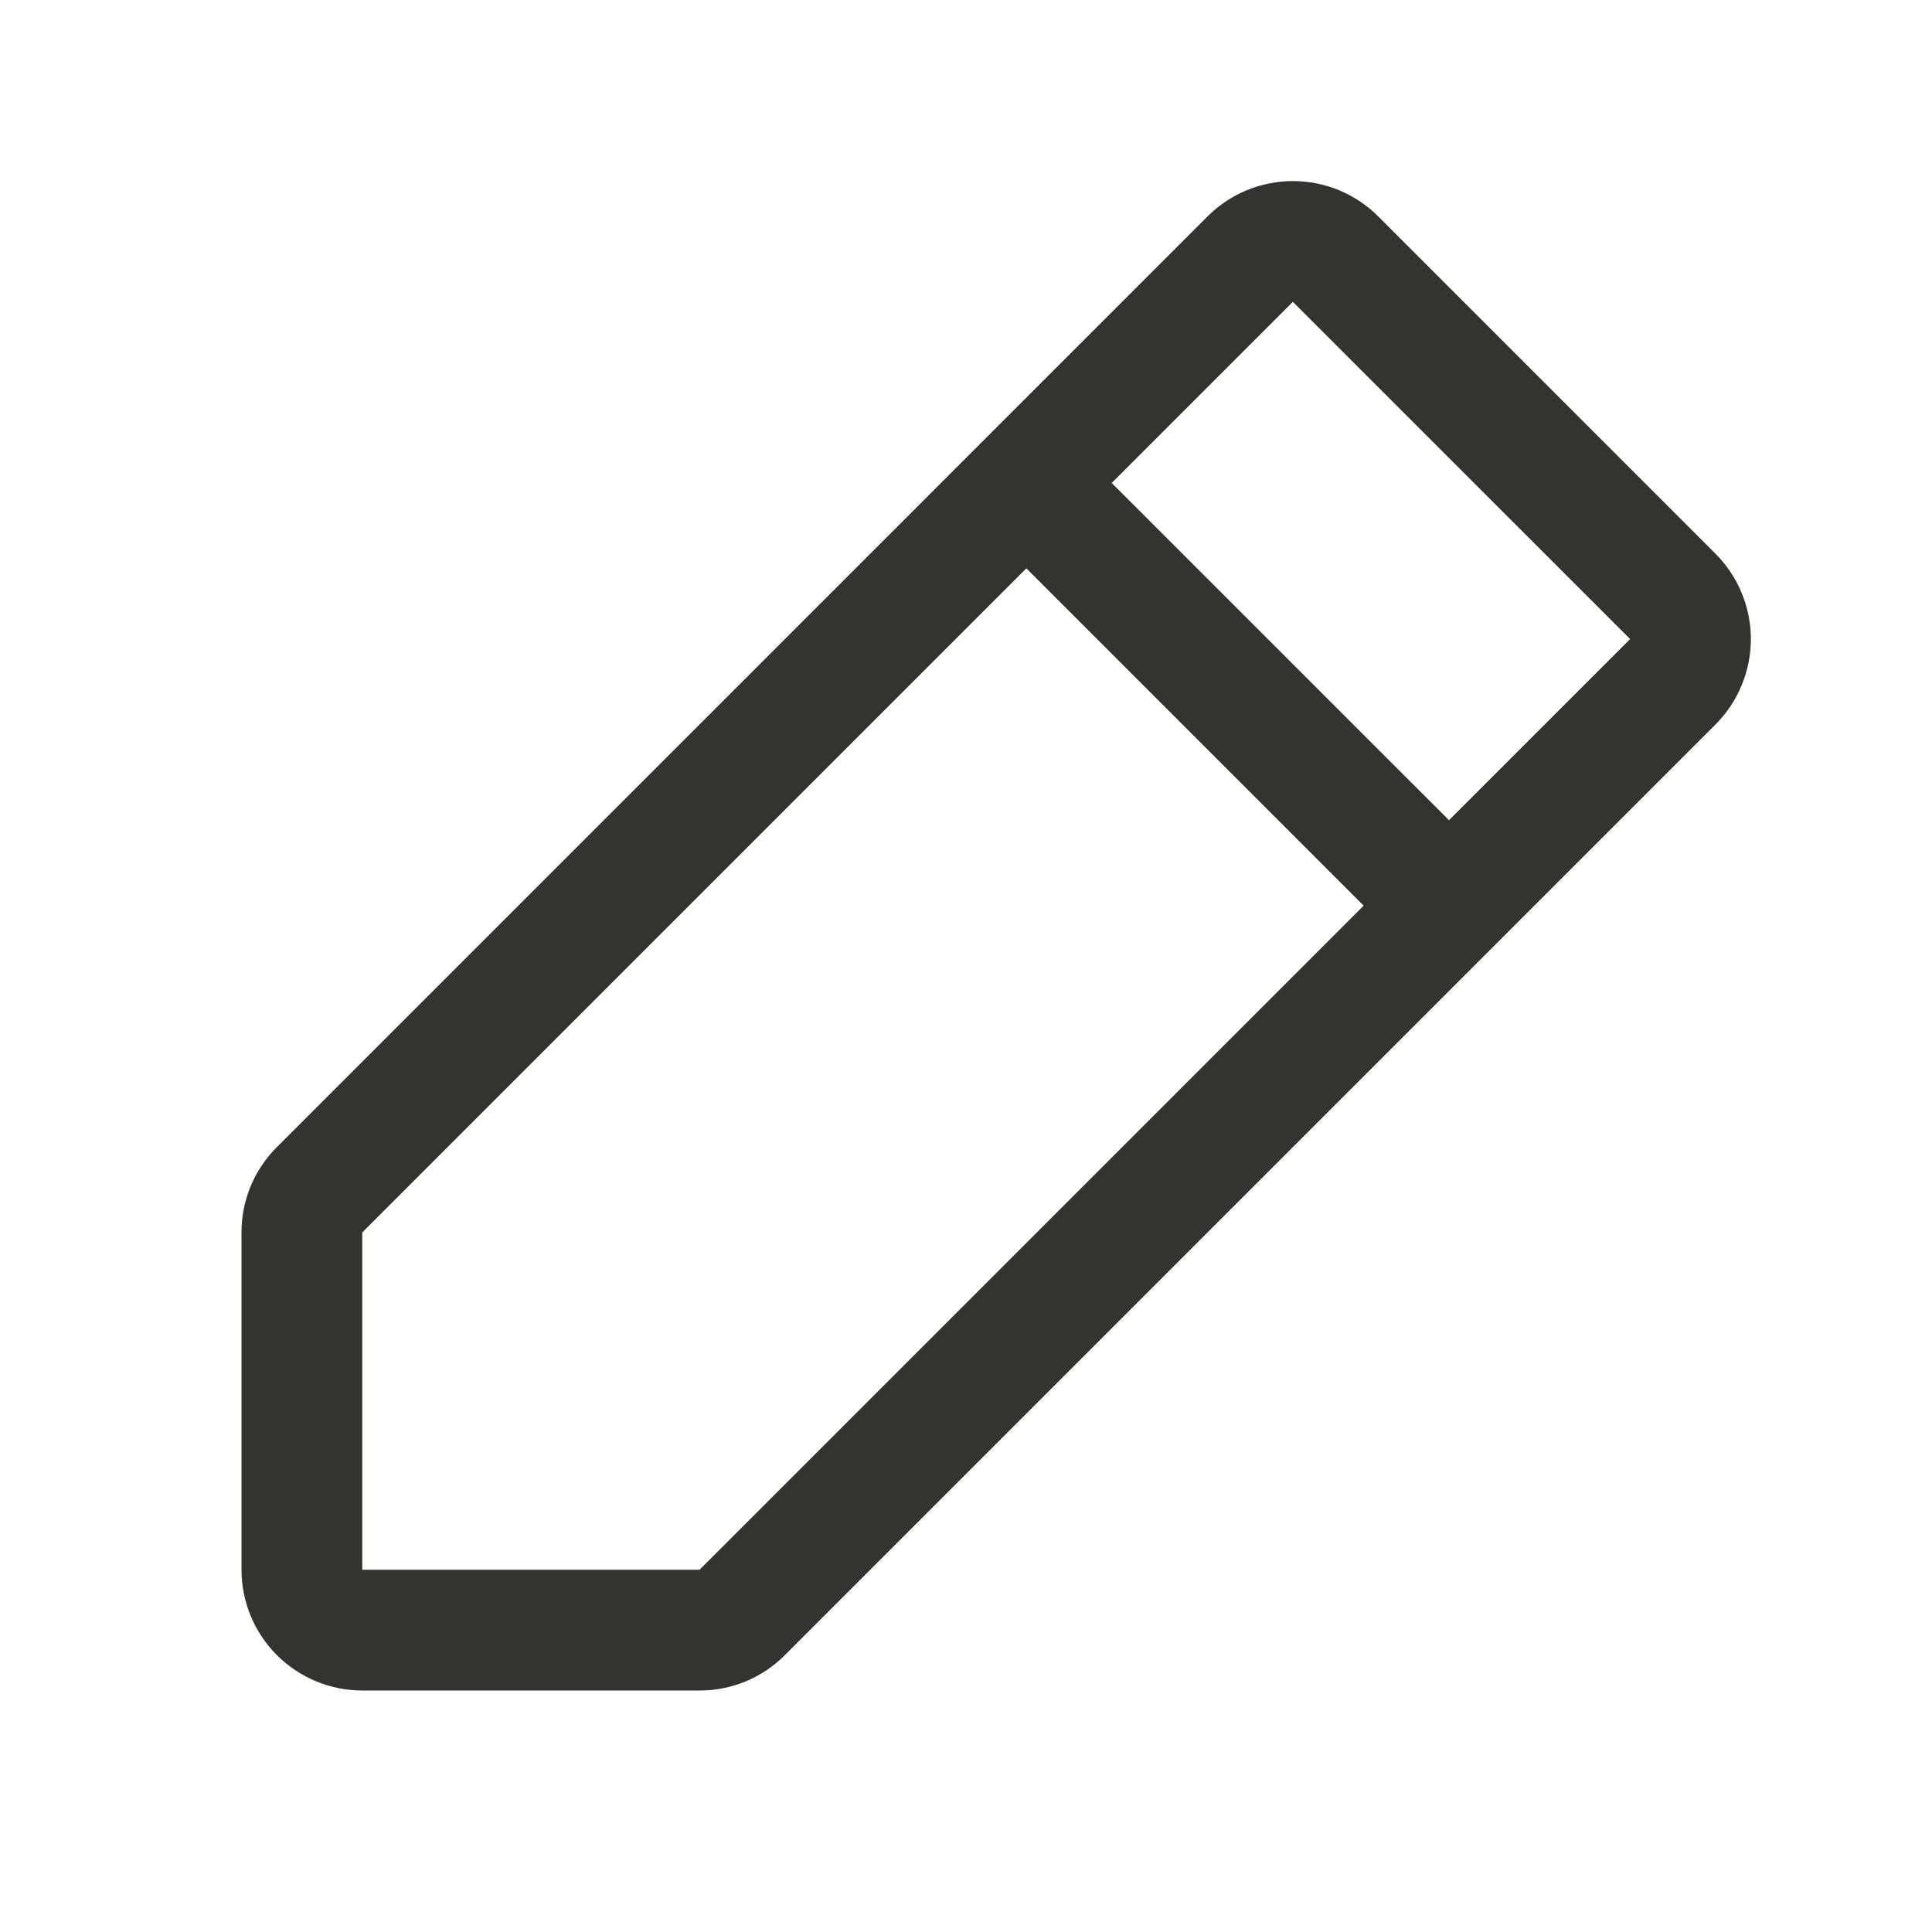
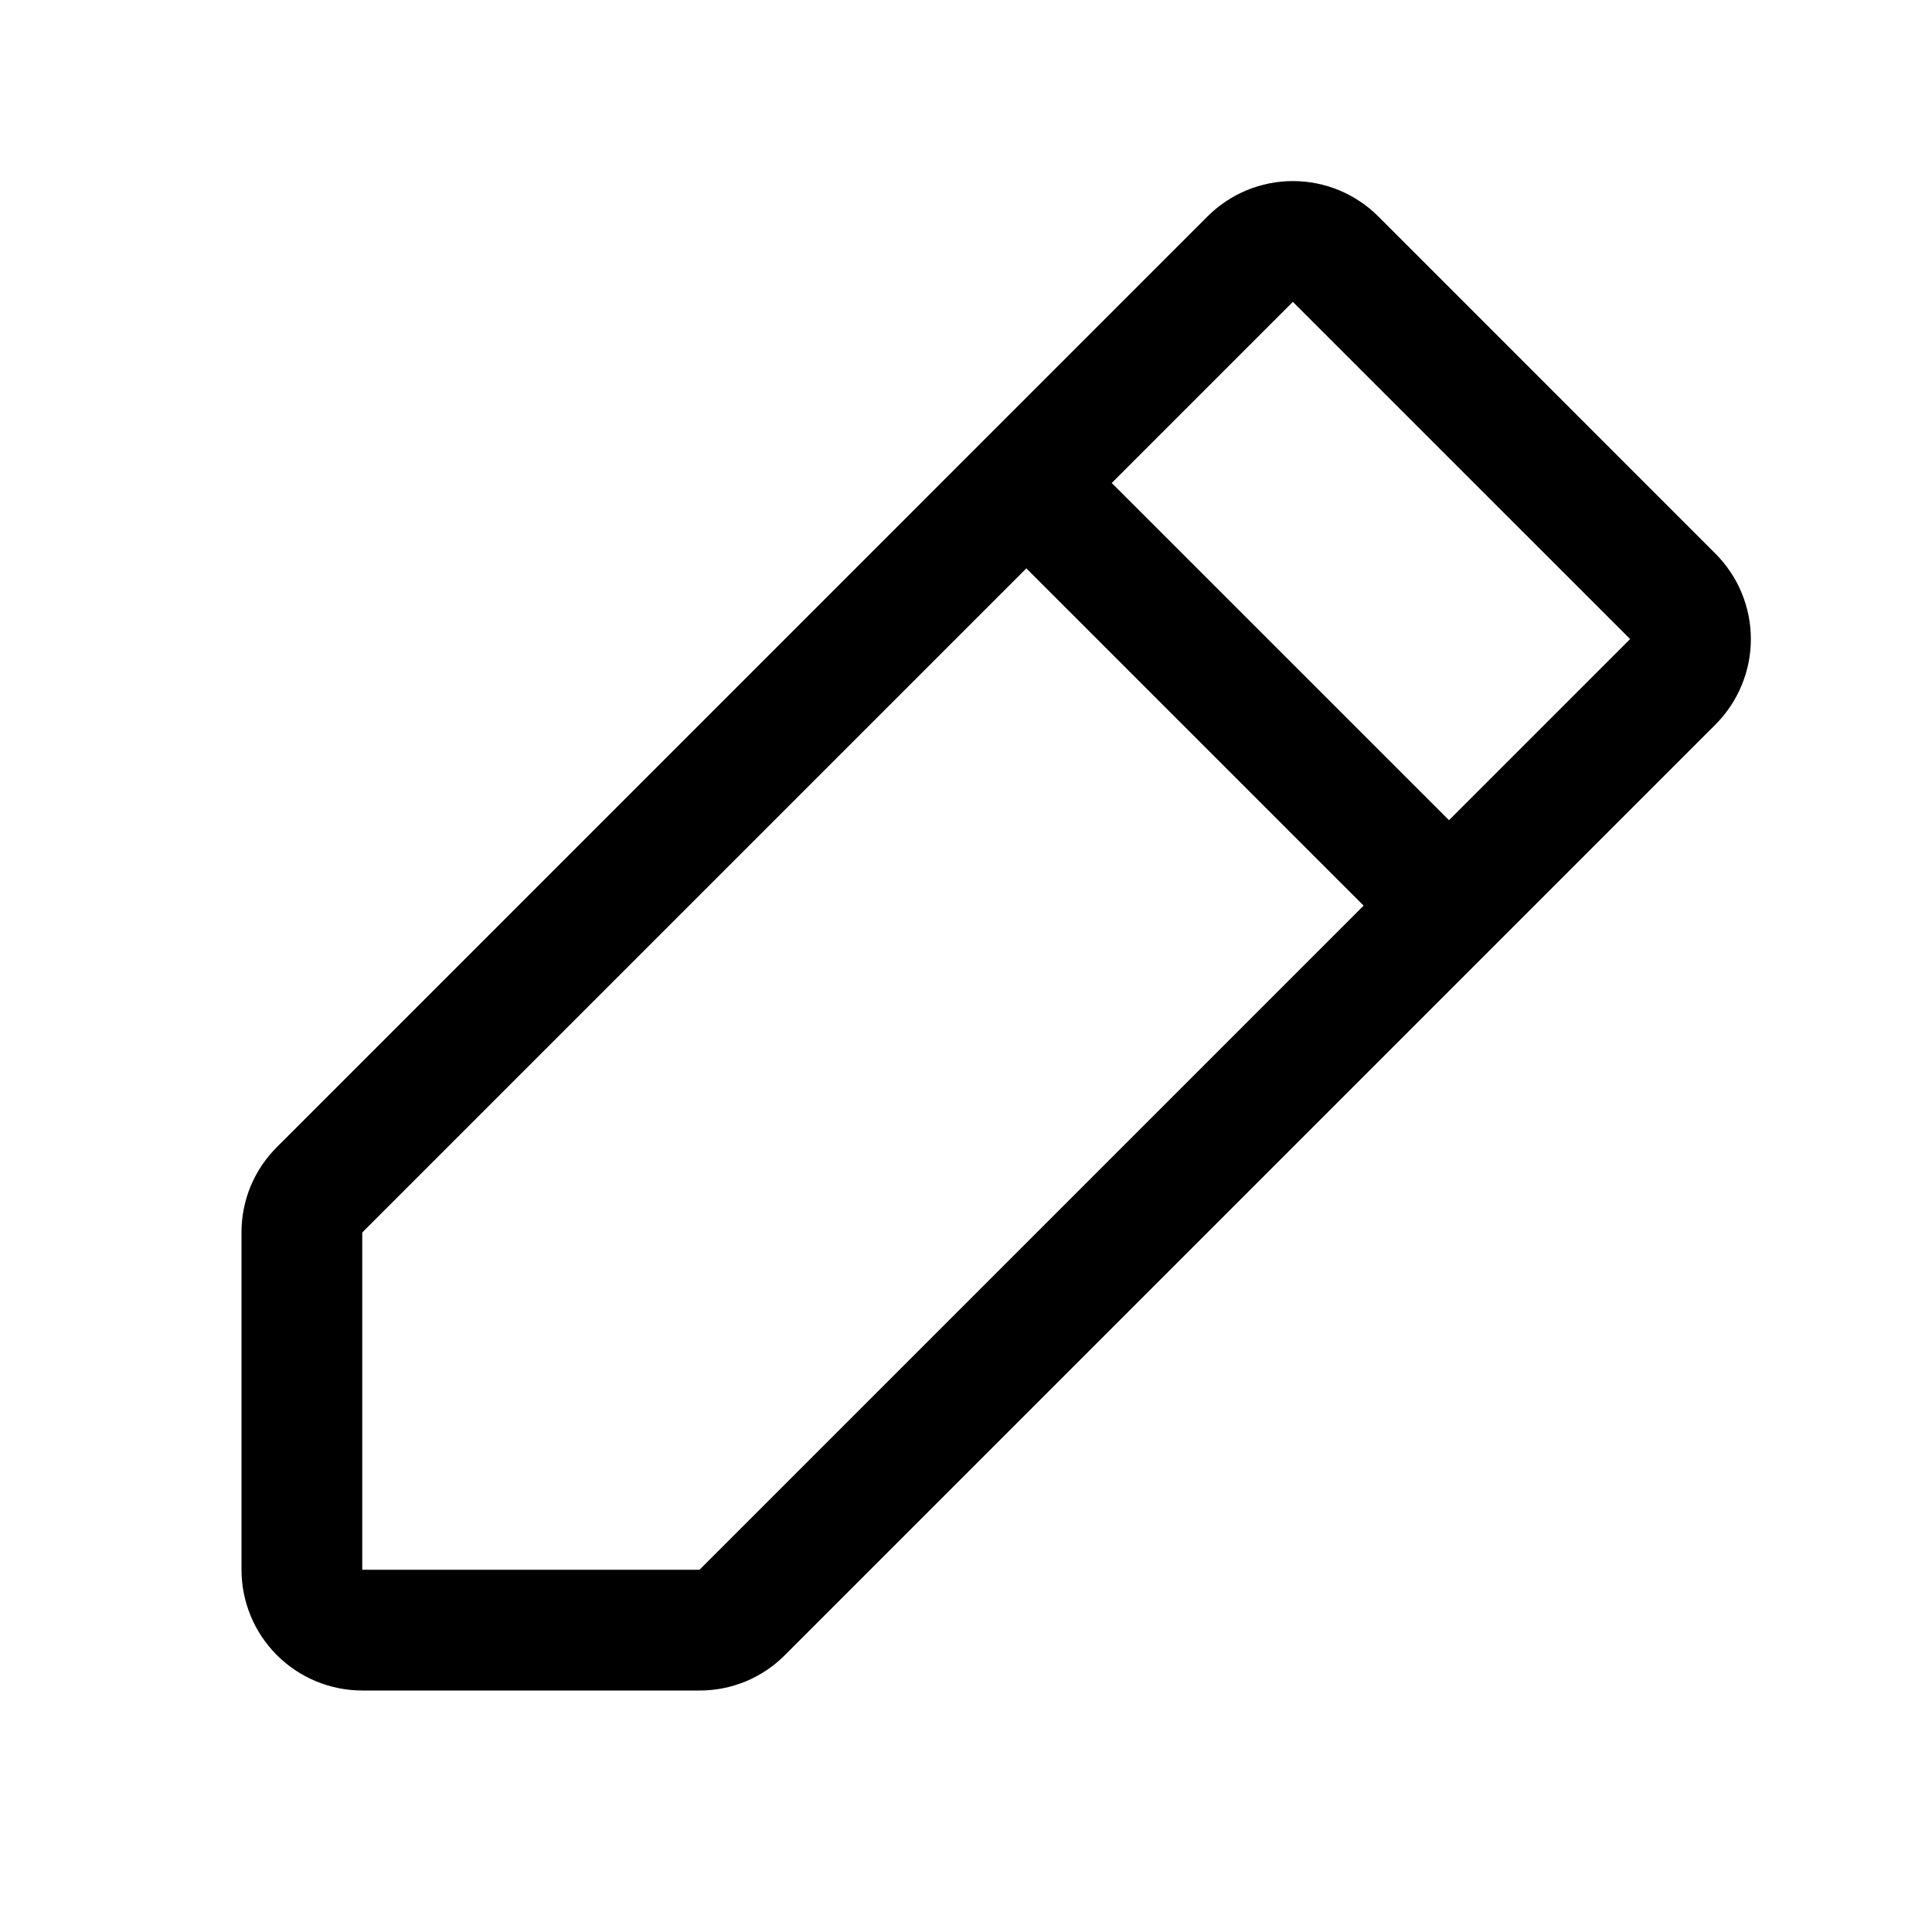
<svg xmlns="http://www.w3.org/2000/svg" width="32" height="32" viewBox="0 0 32 32" fill="none">
-   <path d="M28.414 9.171L22.829 3.585C22.643 3.399 22.422 3.252 22.18 3.151C21.937 3.051 21.677 2.999 21.414 2.999C21.152 2.999 20.892 3.051 20.649 3.151C20.406 3.252 20.186 3.399 20 3.585L4.586 19C4.4 19.185 4.252 19.405 4.151 19.648C4.051 19.891 3.999 20.151 4 20.414V26C4 26.53 4.211 27.039 4.586 27.414C4.961 27.789 5.47 28 6 28H11.586C11.849 28.001 12.109 27.949 12.352 27.849C12.595 27.748 12.815 27.6 13 27.414L28.414 12C28.599 11.814 28.747 11.594 28.847 11.351C28.948 11.108 29 10.848 29 10.586C29 10.323 28.948 10.063 28.847 9.82C28.747 9.577 28.599 9.357 28.414 9.171ZM11.586 26H6V20.414L17 9.414L22.586 15L11.586 26ZM24 13.585L18.414 8L21.414 5L27 10.585L24 13.585Z" fill="#343330" />
+   <path d="M28.414 9.171L22.829 3.585C22.643 3.399 22.422 3.252 22.18 3.151C21.937 3.051 21.677 2.999 21.414 2.999C21.152 2.999 20.892 3.051 20.649 3.151C20.406 3.252 20.186 3.399 20 3.585L4.586 19C4.4 19.185 4.252 19.405 4.151 19.648C4.051 19.891 3.999 20.151 4 20.414V26C4 26.53 4.211 27.039 4.586 27.414C4.961 27.789 5.47 28 6 28H11.586C11.849 28.001 12.109 27.949 12.352 27.849C12.595 27.748 12.815 27.6 13 27.414L28.414 12C28.599 11.814 28.747 11.594 28.847 11.351C28.948 11.108 29 10.848 29 10.586C29 10.323 28.948 10.063 28.847 9.82C28.747 9.577 28.599 9.357 28.414 9.171ZM11.586 26H6V20.414L17 9.414L22.586 15L11.586 26ZM24 13.585L18.414 8L21.414 5L27 10.585L24 13.585Z" fill="currentColor" />
</svg>
